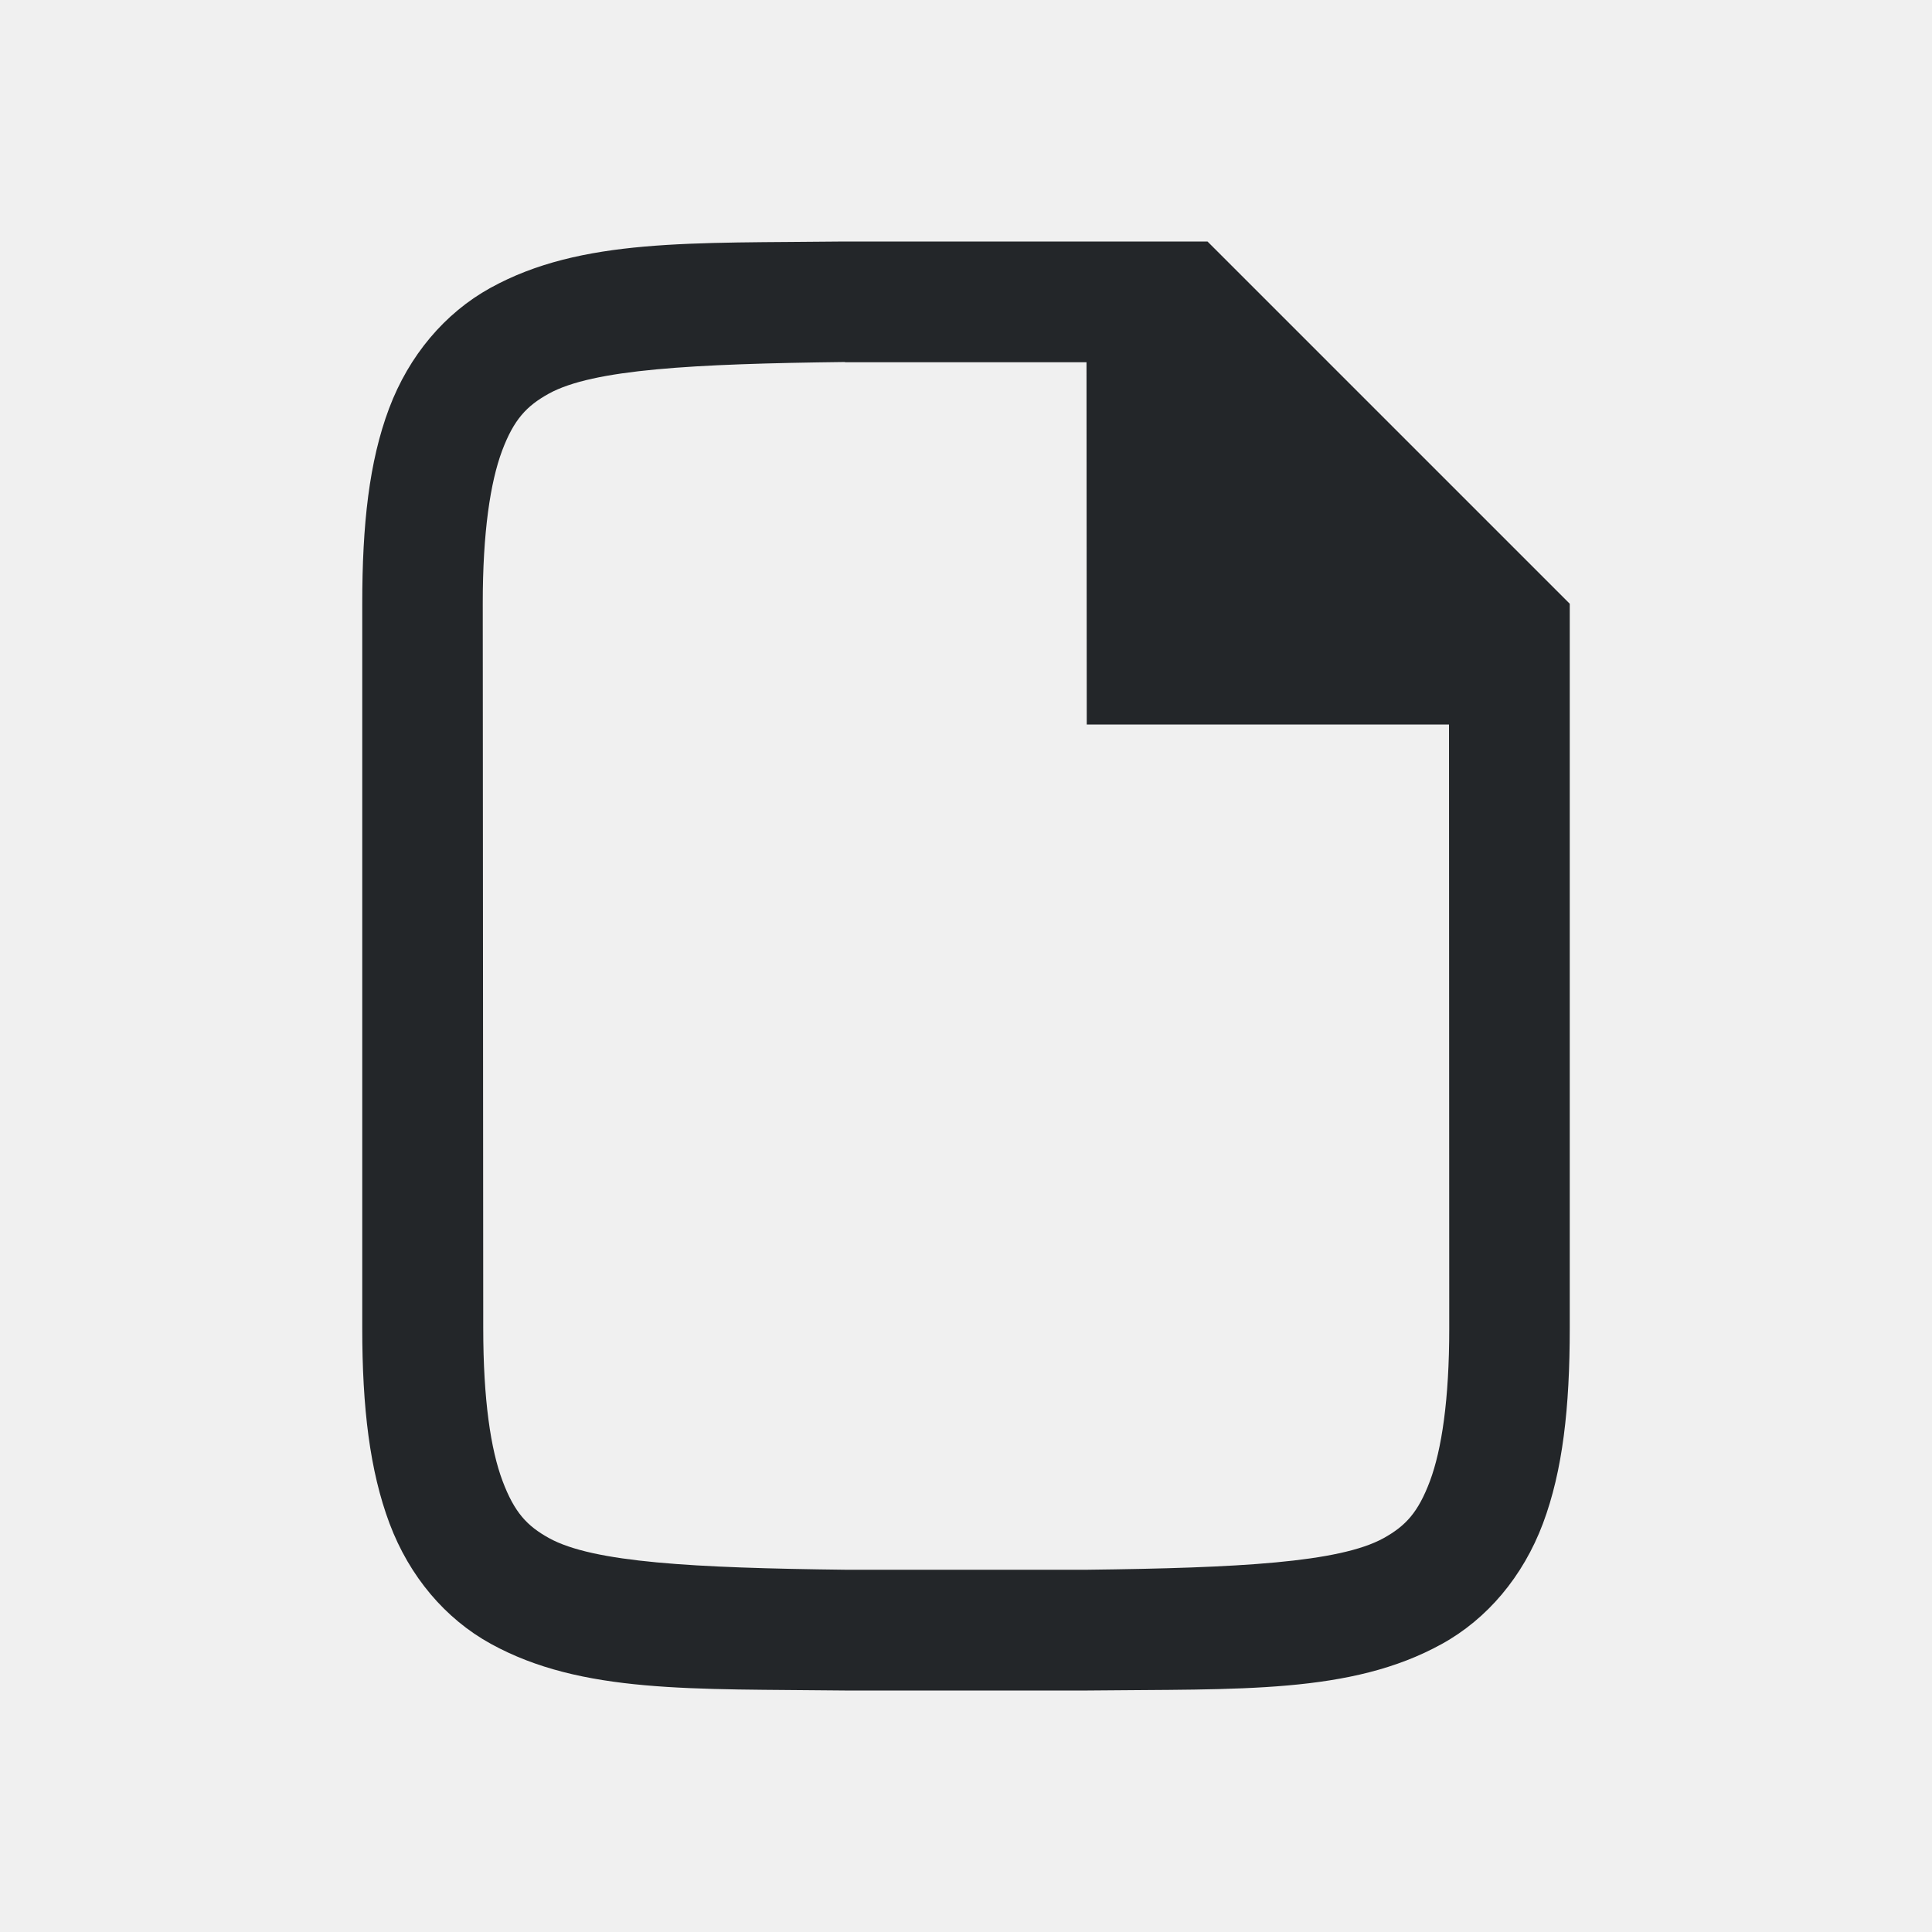
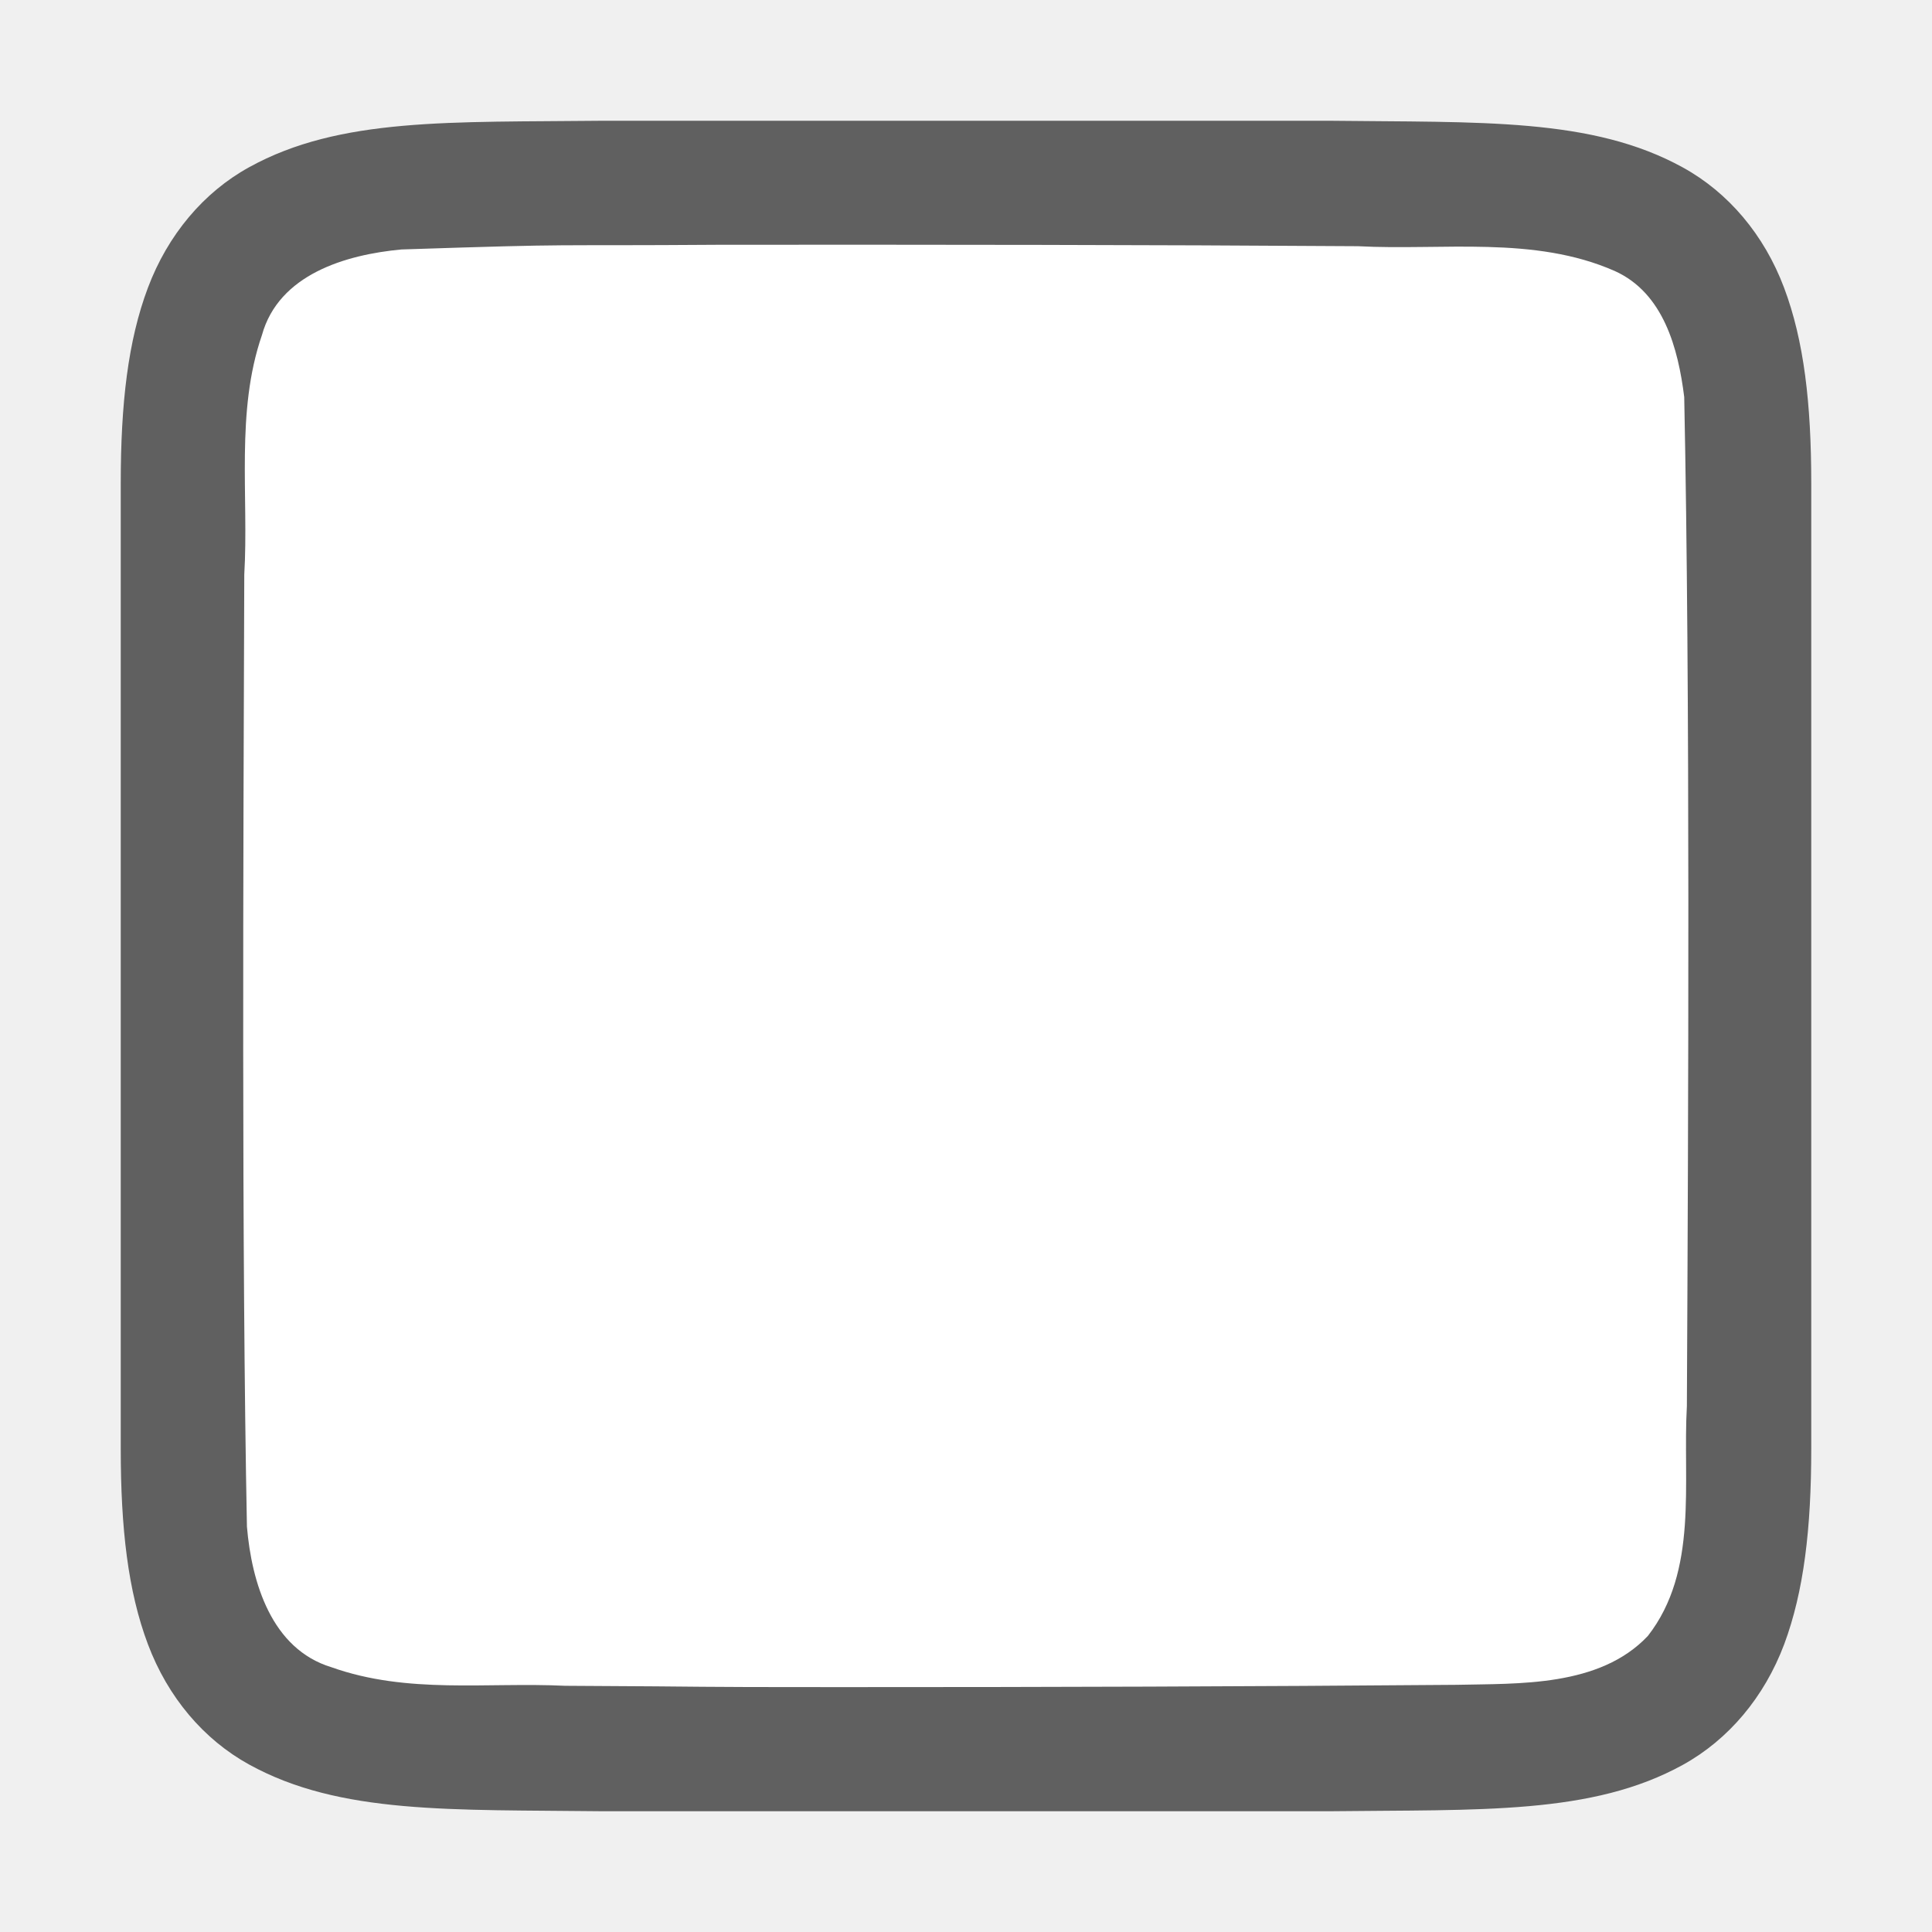
<svg xmlns="http://www.w3.org/2000/svg" viewBox="0 0 16 16" version="1.1" id="svg4">
  <defs id="defs8" />
-   <path d="m 6.992,2 c -1.258,0.015 -2.179,-0.031 -2.932,0.385 -0.376,0.208 -0.673,0.559 -0.838,0.998 -0.165,0.439 -0.222,0.96 -0.222,1.617 V 11 c 0,0.658 0.062,1.179 0.226,1.617 0.165,0.439 0.462,0.789 0.838,0.996 0.753,0.415 1.674,0.372 2.932,0.387 h 0.002 2.005 0.004 C 10.266,13.986 11.187,14.031 11.94,13.615 12.316,13.408 12.613,13.056 12.778,12.617 12.942,12.179 13,11.658 13,11 V 5 l -3,-3 h -3.004 z m 0.006,1 h 2 l 0.002,3 H 12 L 12.002,11 c 2.61e-4,0.592 -0.063,1.006 -0.16,1.266 -0.098,0.26 -0.201,0.371 -0.385,0.473 C 11.091,12.94 10.26,12.985 9.002,13 h -1.994 -0.006 c -1.259,-0.015 -2.089,-0.06 -2.455,-0.262 -0.183,-0.101 -0.287,-0.213 -0.385,-0.473 -0.098,-0.26 -0.16,-0.673 -0.16,-1.266 l -0.004,-6 c -3.9e-4,-0.592 0.063,-1.006 0.16,-1.266 0.098,-0.26 0.203,-0.371 0.387,-0.473 0.366,-0.202 1.195,-0.247 2.453,-0.262 z" id="path2732-8-9-4" style="color:#000000;font-style:normal;font-variant:normal;font-weight:normal;font-stretch:normal;font-size:medium;line-height:normal;font-family:sans-serif;font-variant-ligatures:normal;font-variant-position:normal;font-variant-caps:normal;font-variant-numeric:normal;font-variant-alternates:normal;font-feature-settings:normal;text-indent:0;text-align:start;text-decoration:none;text-decoration-line:none;text-decoration-style:solid;text-decoration-color:#000000;letter-spacing:normal;word-spacing:normal;text-transform:none;writing-mode:lr-tb;direction:ltr;text-orientation:mixed;dominant-baseline:auto;baseline-shift:baseline;text-anchor:start;white-space:normal;shape-padding:0;clip-rule:nonzero;display:inline;overflow:visible;visibility:visible;opacity:1;isolation:auto;mix-blend-mode:normal;color-interpolation:sRGB;color-interpolation-filters:linearRGB;solid-color:#000000;solid-opacity:1;vector-effect:none;fill:#232629;fill-opacity:1;fill-rule:nonzero;stroke:none;stroke-width:1;stroke-linecap:butt;stroke-linejoin:miter;stroke-miterlimit:4;stroke-dasharray:none;stroke-dashoffset:0;stroke-opacity:1;marker:none;color-rendering:auto;image-rendering:auto;shape-rendering:auto;text-rendering:auto;enable-background:accumulate" />
+   <path id="path4237-1" d="M 4.995,1 C 3.736,1.014 2.816,0.969 2.063,1.385 1.687,1.592 1.39,1.944 1.225,2.383 1.06,2.821 1,3.342 1,4 V 5.488 12 c 0,0.658 0.06,1.179 0.225,1.617 0.165,0.439 0.462,0.789 0.838,0.996 0.753,0.415 1.674,0.372 2.932,0.387 h 0.002 6.005 0.004 c 1.258,-0.015 2.179,0.031 2.932,-0.385 0.376,-0.208 0.673,-0.559 0.838,-0.998 C 14.939,13.179 15,12.658 15,12 V 5.467 4 c 0,-0.658 -0.06,-1.179 -0.225,-1.617 C 14.61,1.944 14.313,1.594 13.937,1.387 13.184,0.972 12.263,1.015 11.005,1 h -0.002 -6.005 z" style="font-style:normal;font-variant:normal;font-weight:normal;font-stretch:normal;font-size:15px;line-height:125%;font-family:Ubuntu;-inkscape-font-specification:Ubuntu;text-align:center;letter-spacing:0px;word-spacing:0px;writing-mode:lr-tb;text-anchor:middle;display:inline;opacity:0.6;fill:#000000;fill-opacity:1;stroke:none;stroke-width:1" />
+   <path id="path1993" d="m 5.983,2.027 c -1.557,0.011 -1.109,-0.012 -2.659,0.039 -0.461,0.043 -1.016,0.206 -1.155,0.71 -0.219,0.635 -0.108,1.334 -0.146,1.982 -0.008,2.297 -0.023,5.596 0.022,7.885 0.039,0.462 0.203,1.013 0.699,1.164 0.632,0.225 1.284,0.123 1.936,0.154 1.424,0.007 0.85,0.011 2.275,0.011 1.705,3.49e-4 3.408,-0.005 5.107,-0.019 0.512,-0.012 1.184,0.02 1.585,-0.405 0.421,-0.54 0.287,-1.268 0.323,-1.904 0.012,-2.444 0.028,-5.911 -0.022,-8.356 C 13.898,2.887 13.777,2.426 13.372,2.244 12.704,1.95 11.946,2.076 11.246,2.039 9.492,2.027 7.737,2.026 5.983,2.027 Z" style="opacity:1;vector-effect:none;fill:#ffffff;fill-opacity:1;stroke:none;stroke-width:1;stroke-linecap:round;stroke-linejoin:bevel;stroke-miterlimit:4;stroke-dasharray:none;stroke-dashoffset:0;stroke-opacity:1" />
</svg>
